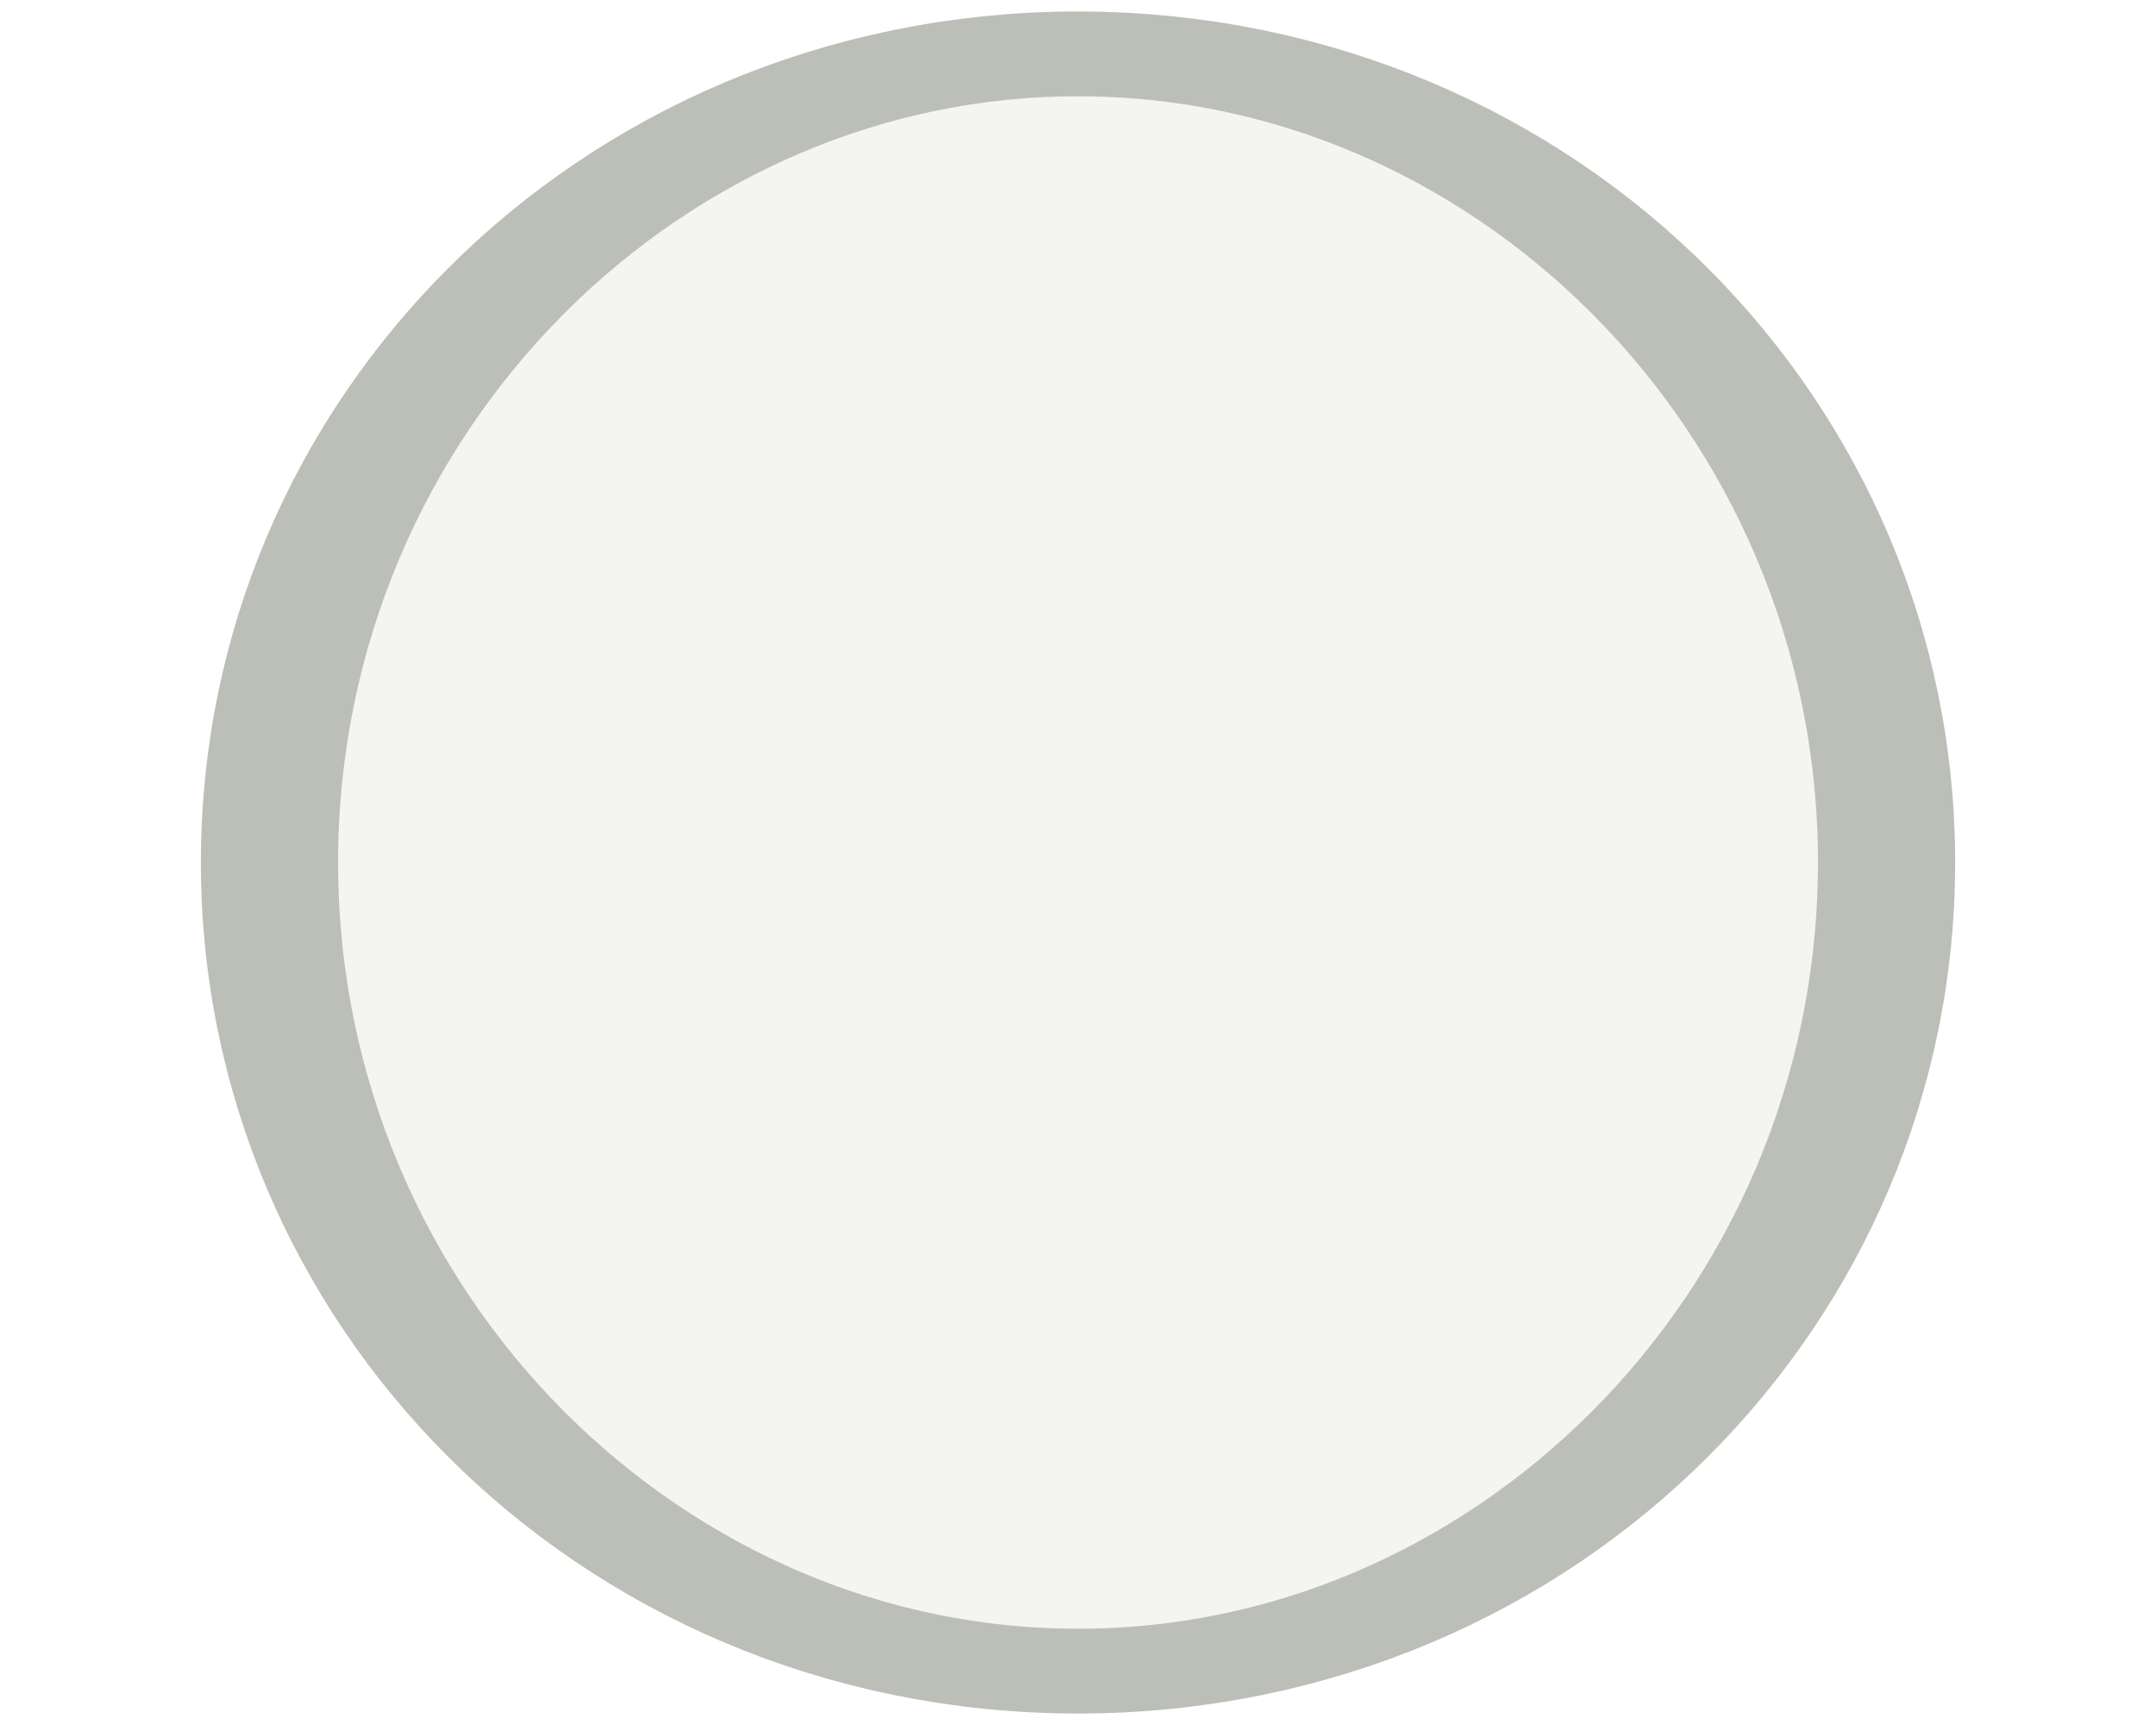
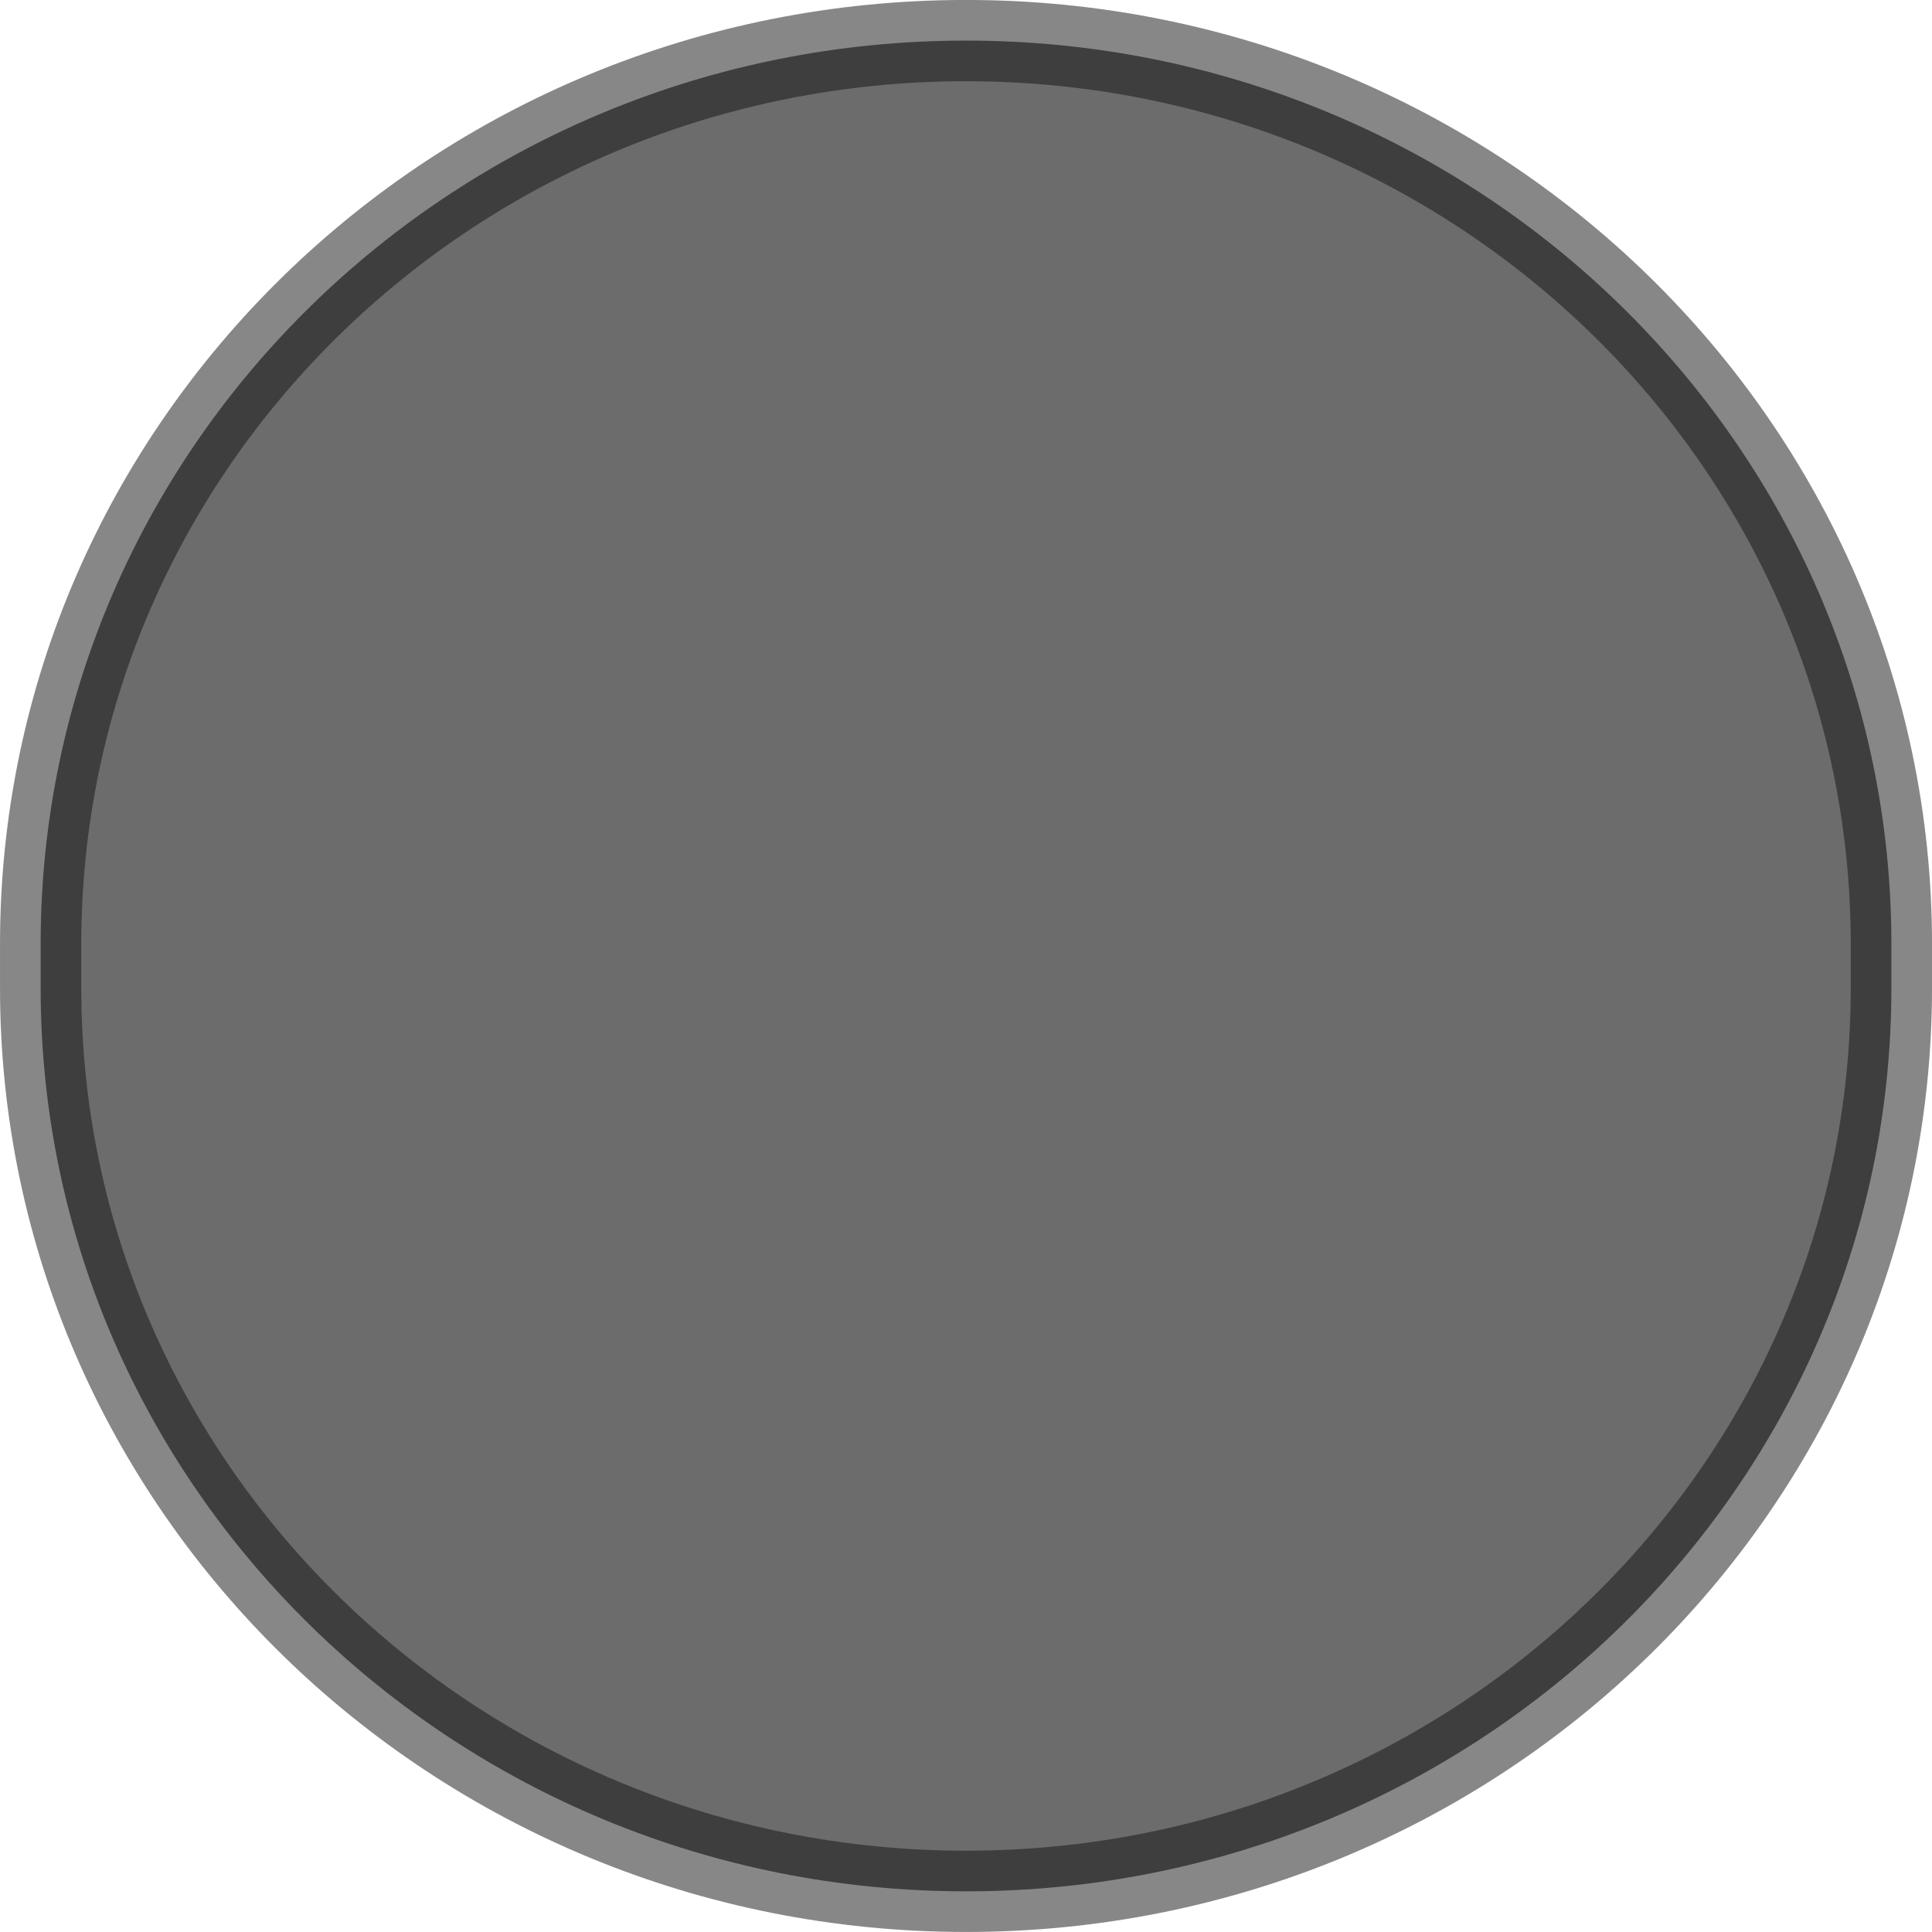
- <svg xmlns="http://www.w3.org/2000/svg" xmlns:xlink="http://www.w3.org/1999/xlink" width="20" height="16" id="svg814" version="1.1">
+ <svg xmlns="http://www.w3.org/2000/svg" xmlns:xlink="http://www.w3.org/1999/xlink" width="16" height="16" id="svg814" version="1.1">
  <defs id="defs816">
    <linearGradient xlink:href="#linearGradient10354-2" id="linearGradient8378" gradientUnits="userSpaceOnUse" gradientTransform="translate(-1609.993,-78.95843)" x1="1205.575" y1="-186.453" x2="1205.575" y2="-202.346" />
    <linearGradient id="linearGradient10354-2">
      <stop id="stop10356-2" offset="0" style="stop-color:#bcbfb8;stop-opacity:1" />
      <stop id="stop10358-2" offset="1" style="stop-color:#ffffff;stop-opacity:1" />
    </linearGradient>
    <linearGradient xlink:href="#linearGradient10332-5" id="linearGradient8380" gradientUnits="userSpaceOnUse" gradientTransform="matrix(0.8494121,0,0,0.8479429,-623.9841,-483.1639)" x1="260.925" y1="233.777" x2="260.925" y2="248.976" />
    <linearGradient id="linearGradient10332-5">
      <stop style="stop-color:#d3d7cf;stop-opacity:1" offset="0" id="stop10334-5" />
      <stop style="stop-color:#8f9985;stop-opacity:1" offset="1" id="stop10336-29" />
    </linearGradient>
    <linearGradient id="linearGradient11553-0-7-9">
      <stop id="stop11555-5-9-8" offset="0" style="stop-color:#ffffff;stop-opacity:1;" />
      <stop id="stop11557-1-9-0" offset="1" style="stop-color:#ffffff;stop-opacity:0;" />
    </linearGradient>
    <radialGradient xlink:href="#linearGradient12692-5-0" id="radialGradient8370" gradientUnits="userSpaceOnUse" gradientTransform="matrix(2.414389,0,0,1.72137,-937.7666,-194.0944)" cx="663.019" cy="269.828" fx="663.019" fy="269.828" r="2.386" />
    <linearGradient id="linearGradient12692-5-0">
      <stop id="stop12694-4-1" offset="0" style="stop-color:#ffffff;stop-opacity:1;" />
      <stop id="stop12696-5-2" offset="1" style="stop-color:#ffffff;stop-opacity:0;" />
    </linearGradient>
  </defs>
-   <g id="layer1" transform="translate(0,-1036.362)">
+   <g id="layer1" transform="translate(-2.335377,-1036.392)">
    <g transform="translate(-1031,770.3622)" id="g6305" style="display:inline;enable-background:new">
-       <g style="opacity:1;display:inline;enable-background:new;fill:#f4f4f2;fill-opacity:1;stroke:#bcbfb7;stroke-opacity:1" id="g16917" transform="matrix(1.153842,0,0,1.153844,-157.8418,-42.15351)">
-         <path style="color:#000000;fill:#f4f4f2;stroke:#bcbfb7;stroke-width:0.765;stroke-linecap:square;stroke-linejoin:round;stroke-miterlimit:4;stroke-opacity:1;stroke-dasharray:none;stroke-dashoffset:100;marker:none;visibility:visible;display:inline;overflow:visible;enable-background:new;fill-opacity:1" id="path16919" d="m 665.476,255.067 c 0,4.028 -2.018,7.294 -4.508,7.294 -2.49,0 -4.508,-3.266 -4.508,-7.294 0,-4.028 2.018,-7.294 4.508,-7.294 2.49,0 4.508,3.266 4.508,7.294 z" transform="matrix(1.441944,0,0,0.8911697,85.92127,46.6922)" />
-       </g>
+       <rect style="color:#000000;fill:#6c6c6c;fill-opacity:1;fill-rule:nonzero;stroke:#111111;stroke-width:0.673;stroke-linecap:round;stroke-linejoin:round;stroke-miterlimit:4;stroke-opacity:0.502;stroke-dasharray:none;stroke-dashoffset:0;marker:none;visibility:visible;display:inline;overflow:visible;enable-background:accumulate" id="rect14081" width="15.327" height="15.327" x="1033.672" y="266.366" rx="7.663" ry="7.481" />
    </g>
  </g>
</svg>
